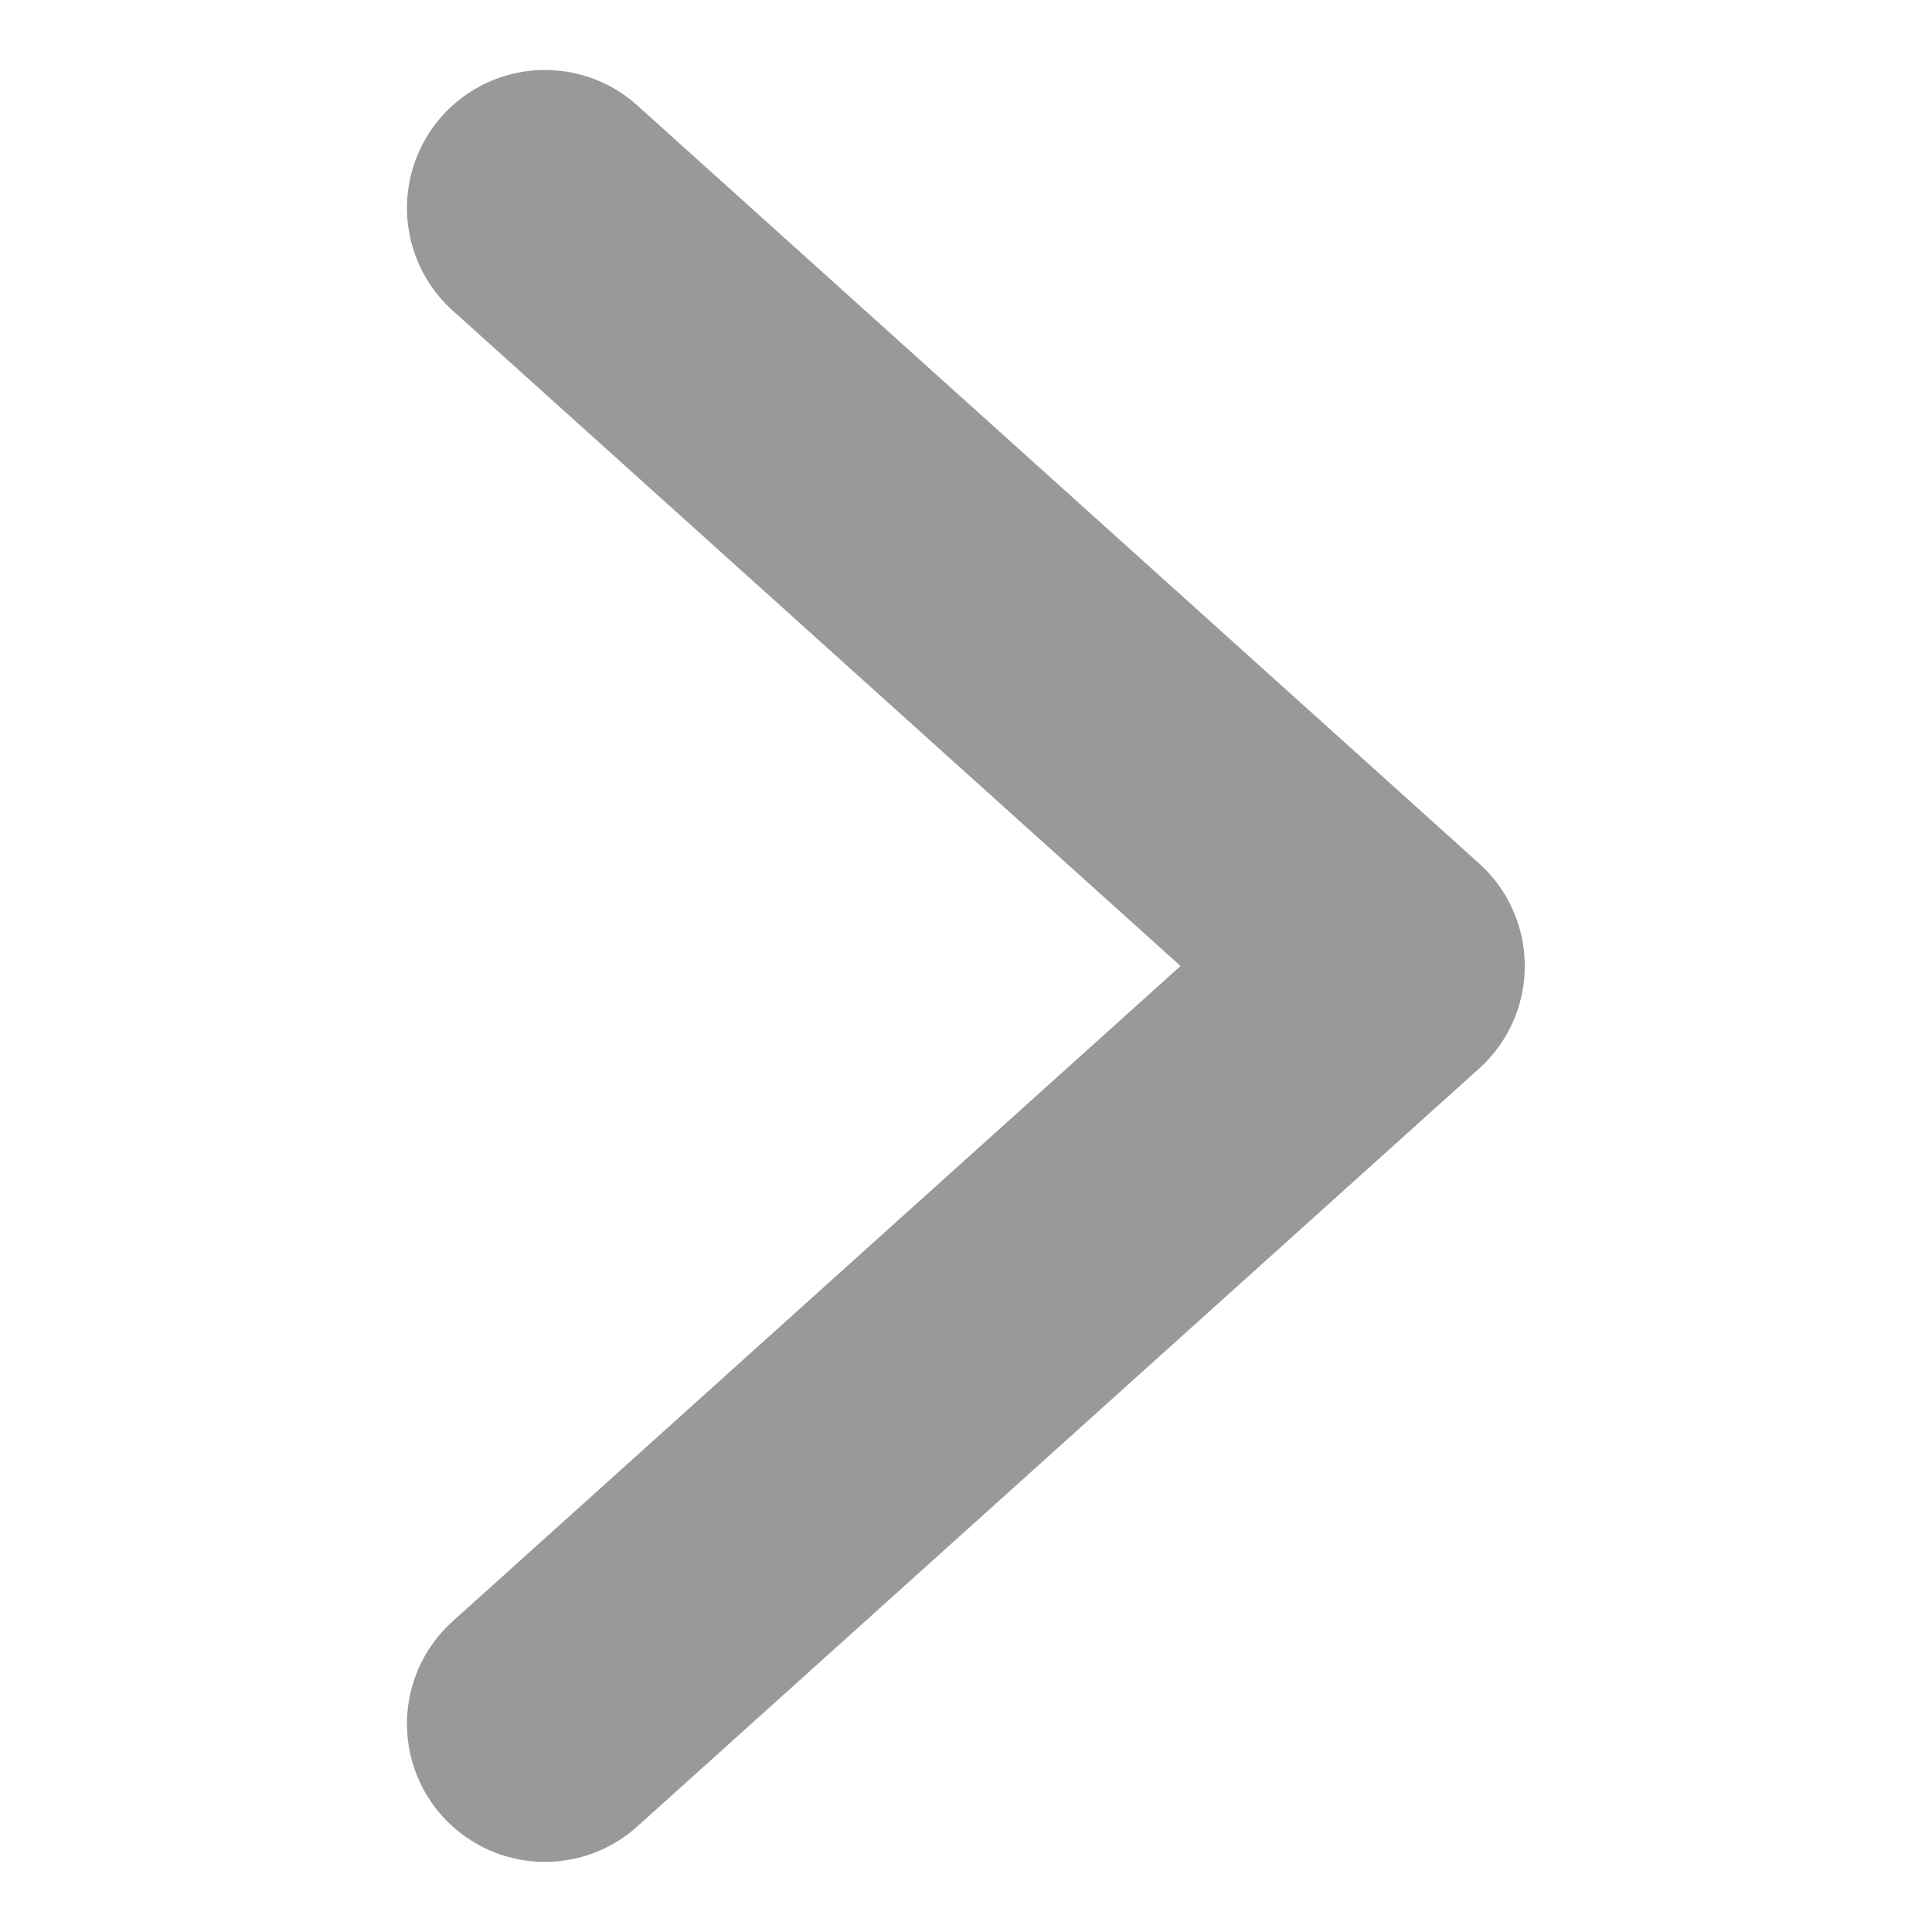
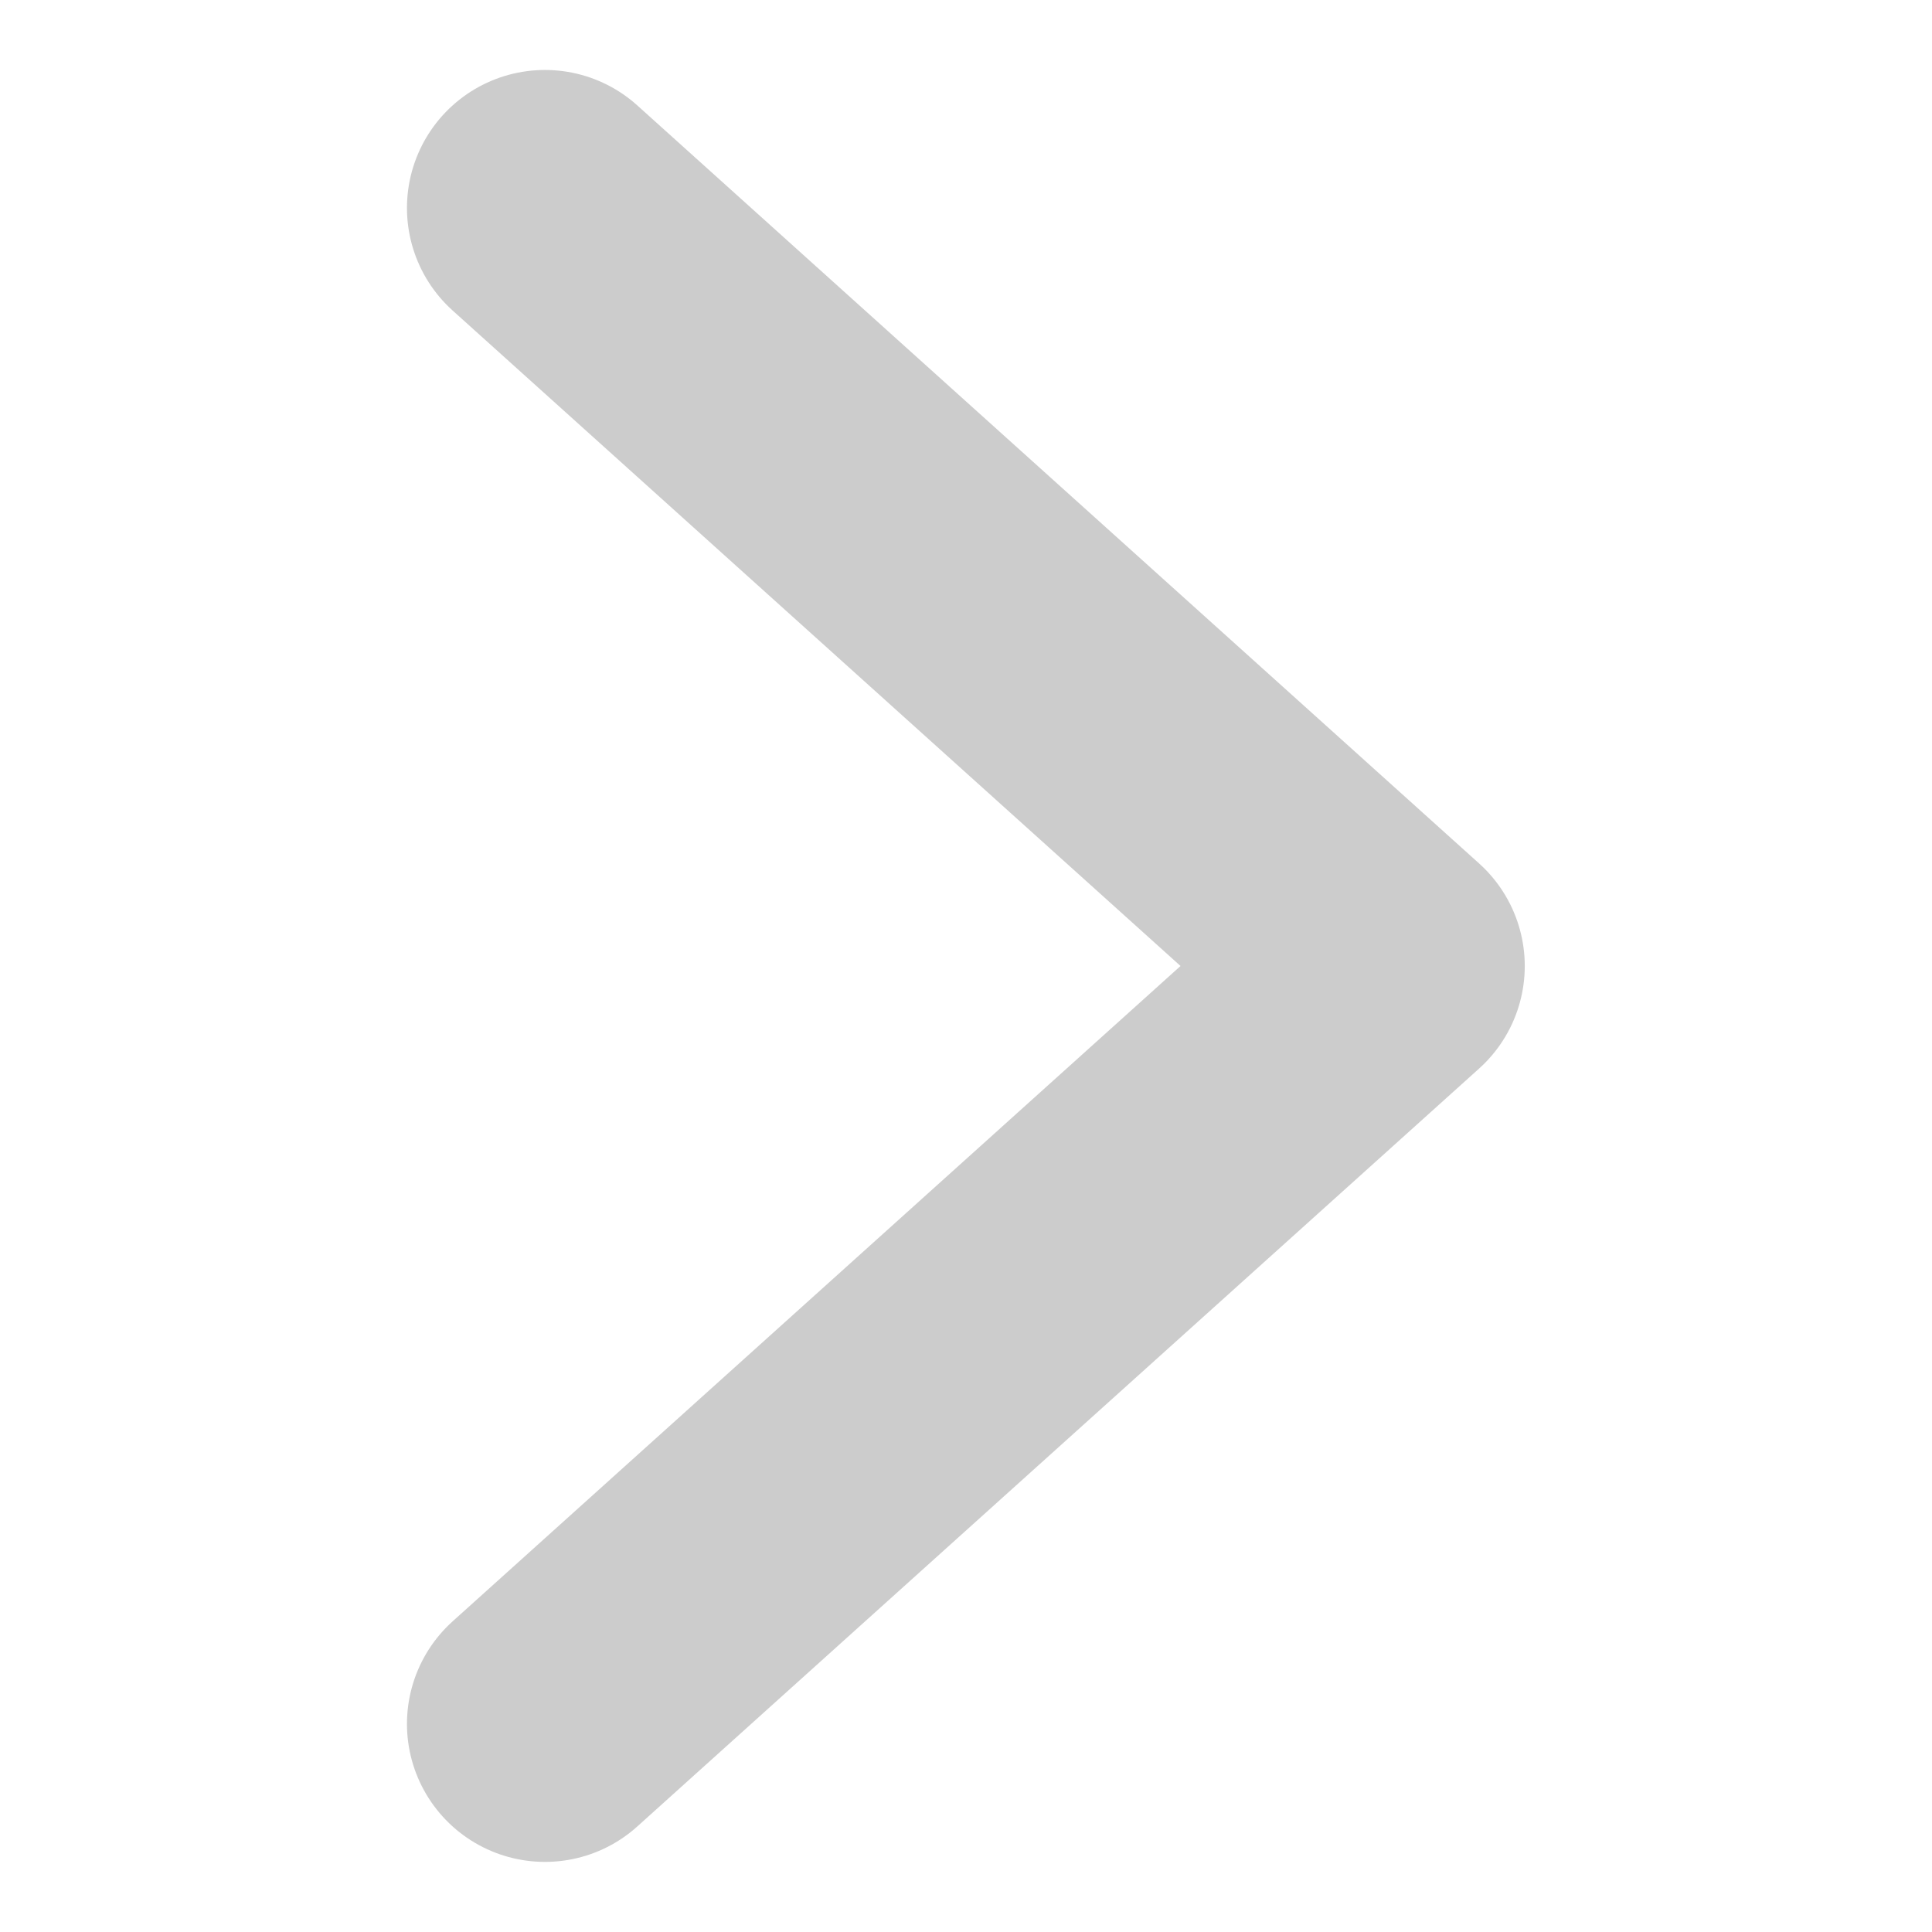
<svg xmlns="http://www.w3.org/2000/svg" width="14" height="14" viewBox="0 0 14 14">
  <g id="ic_arrow" transform="translate(-24.34 596.34) rotate(-90)">
    <rect id="사각형_862" data-name="사각형 862" width="14" height="14" transform="translate(582.34 24.34)" fill="none" opacity="0.4" />
    <rect id="사각형_865" data-name="사각형 865" width="12" height="12" transform="translate(583.34 25.34)" fill="none" opacity="0.4" />
-     <path id="패스_4159" data-name="패스 4159" d="M0,0,5.492,6.1,10.985,0" transform="translate(583.848 28.289)" fill="none" stroke="#999" stroke-linecap="round" stroke-linejoin="round" stroke-width="2" />
+     <path id="패스_4159" data-name="패스 4159" d="M0,0,5.492,6.1,10.985,0" transform="translate(583.848 28.289)" fill="none" stroke="#ccc" stroke-linecap="round" stroke-linejoin="round" stroke-width="2" />
  </g>
</svg>
